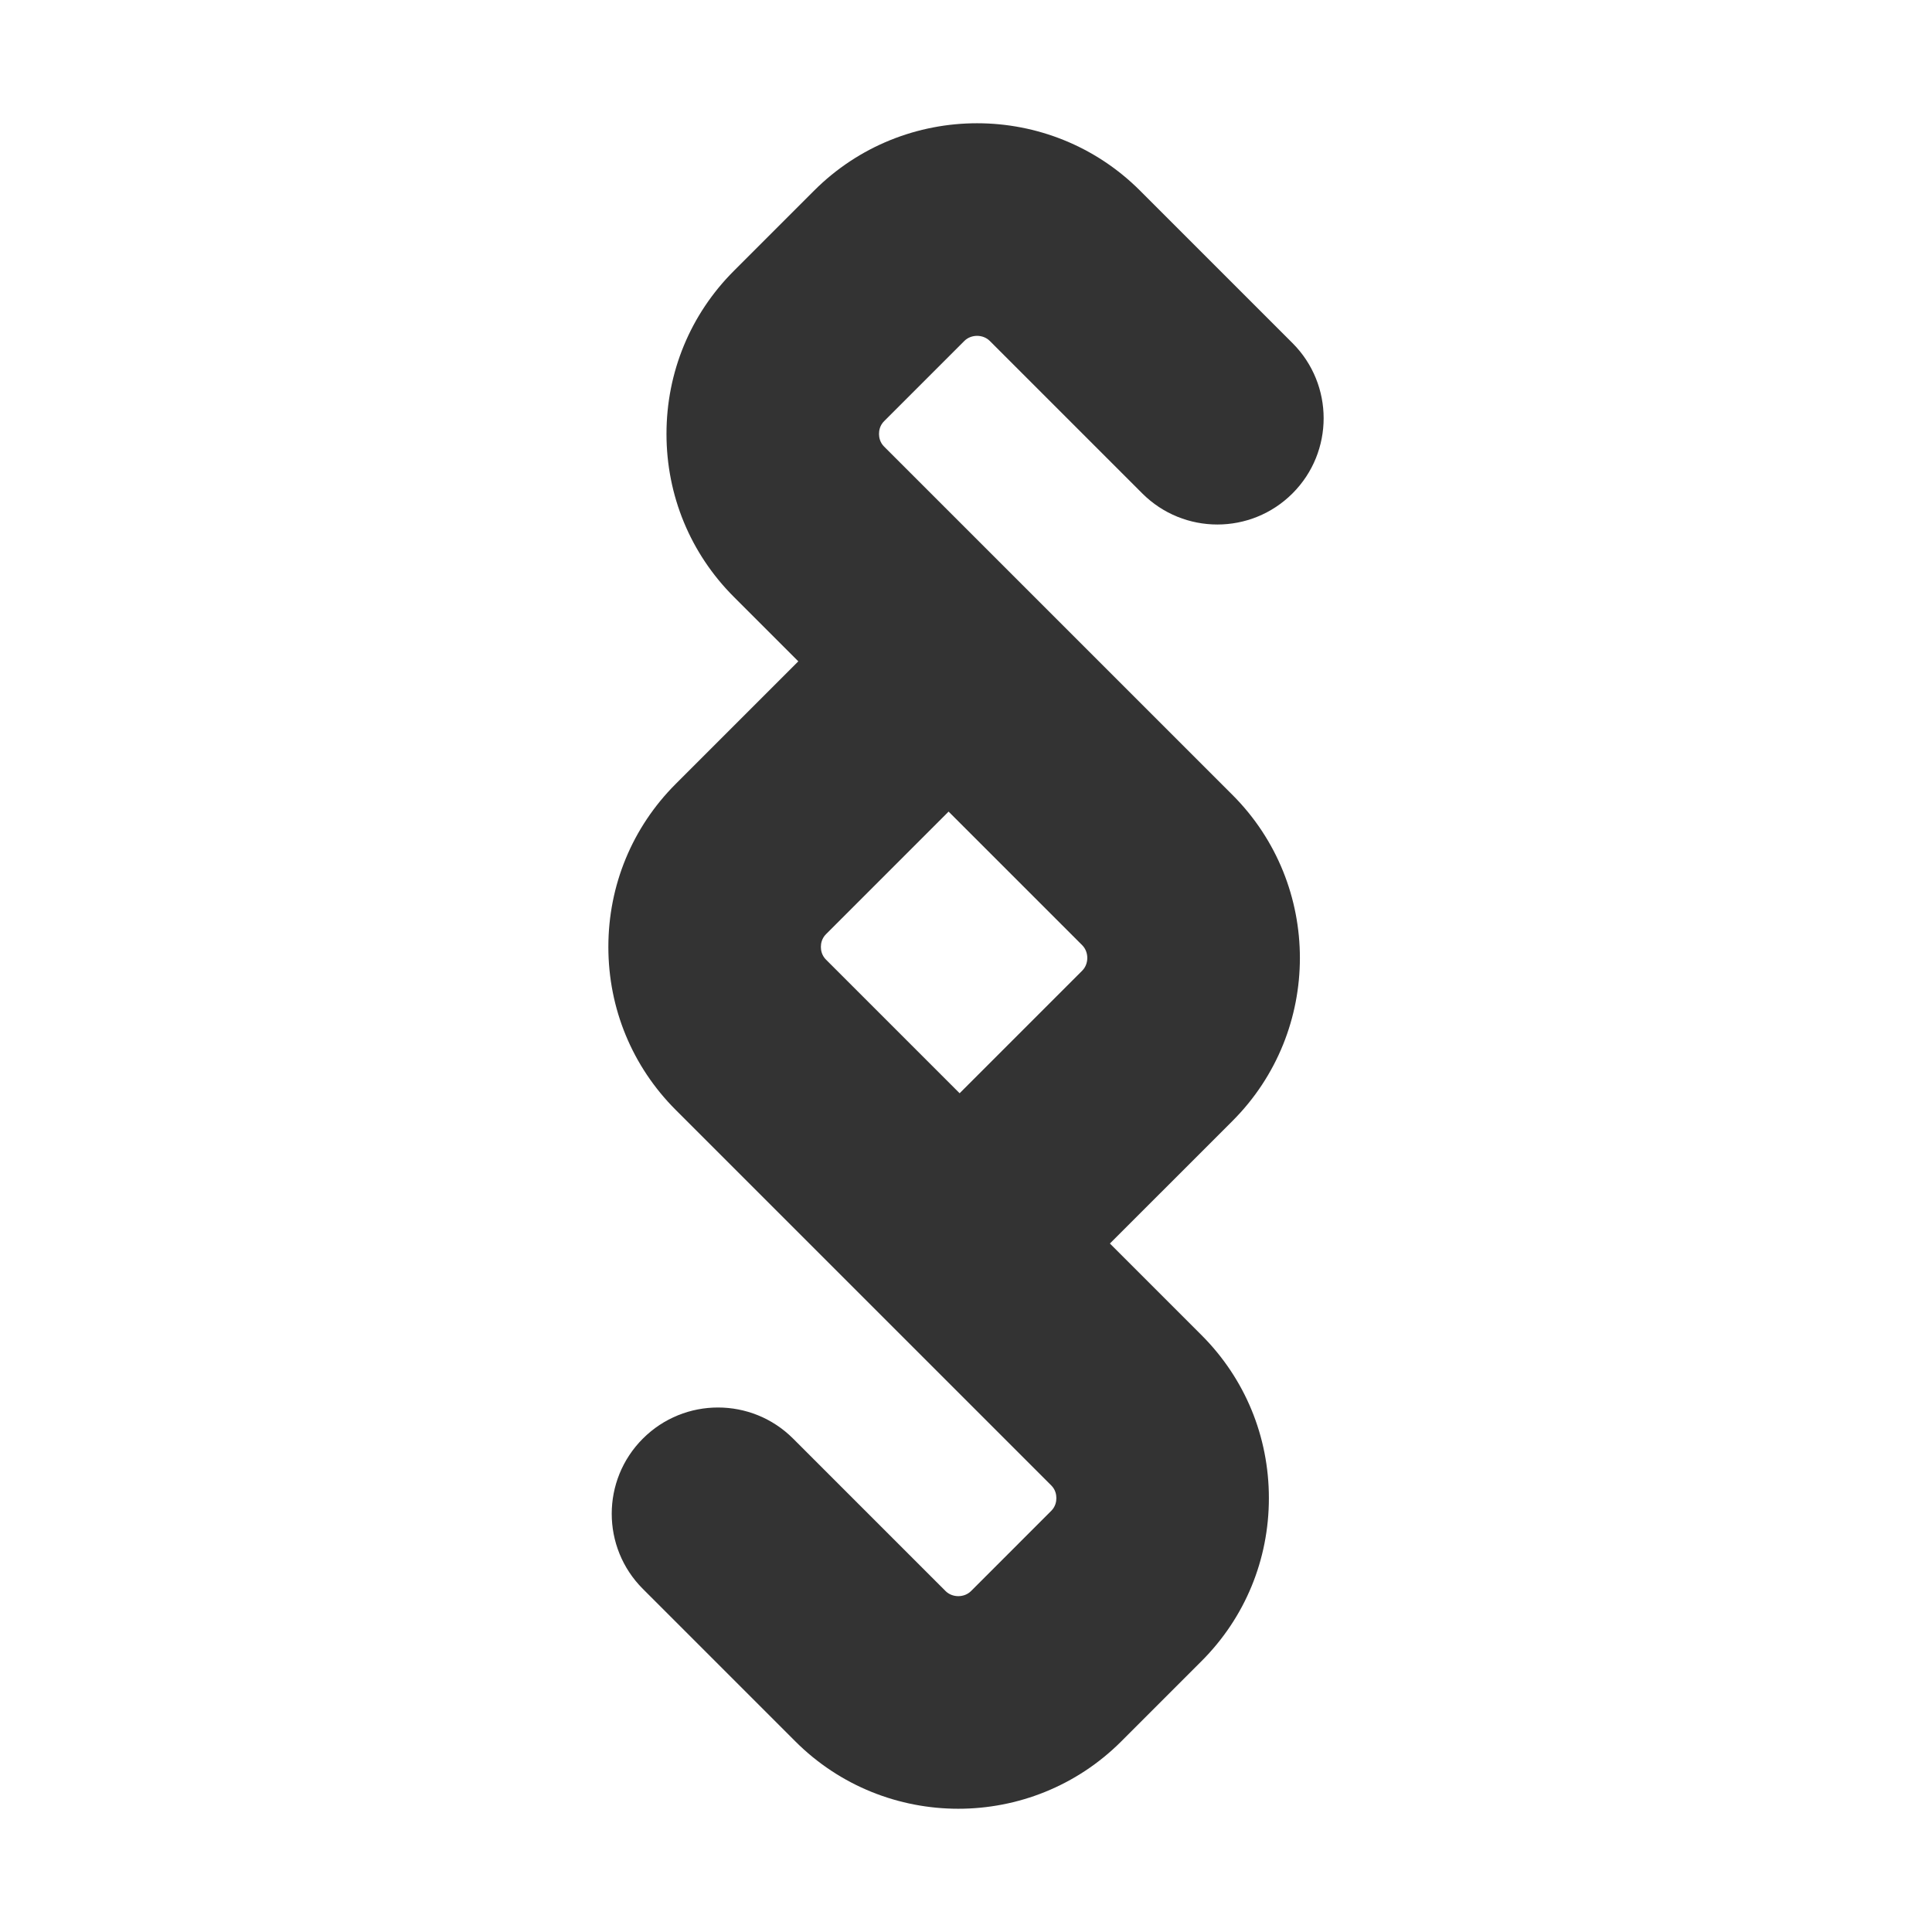
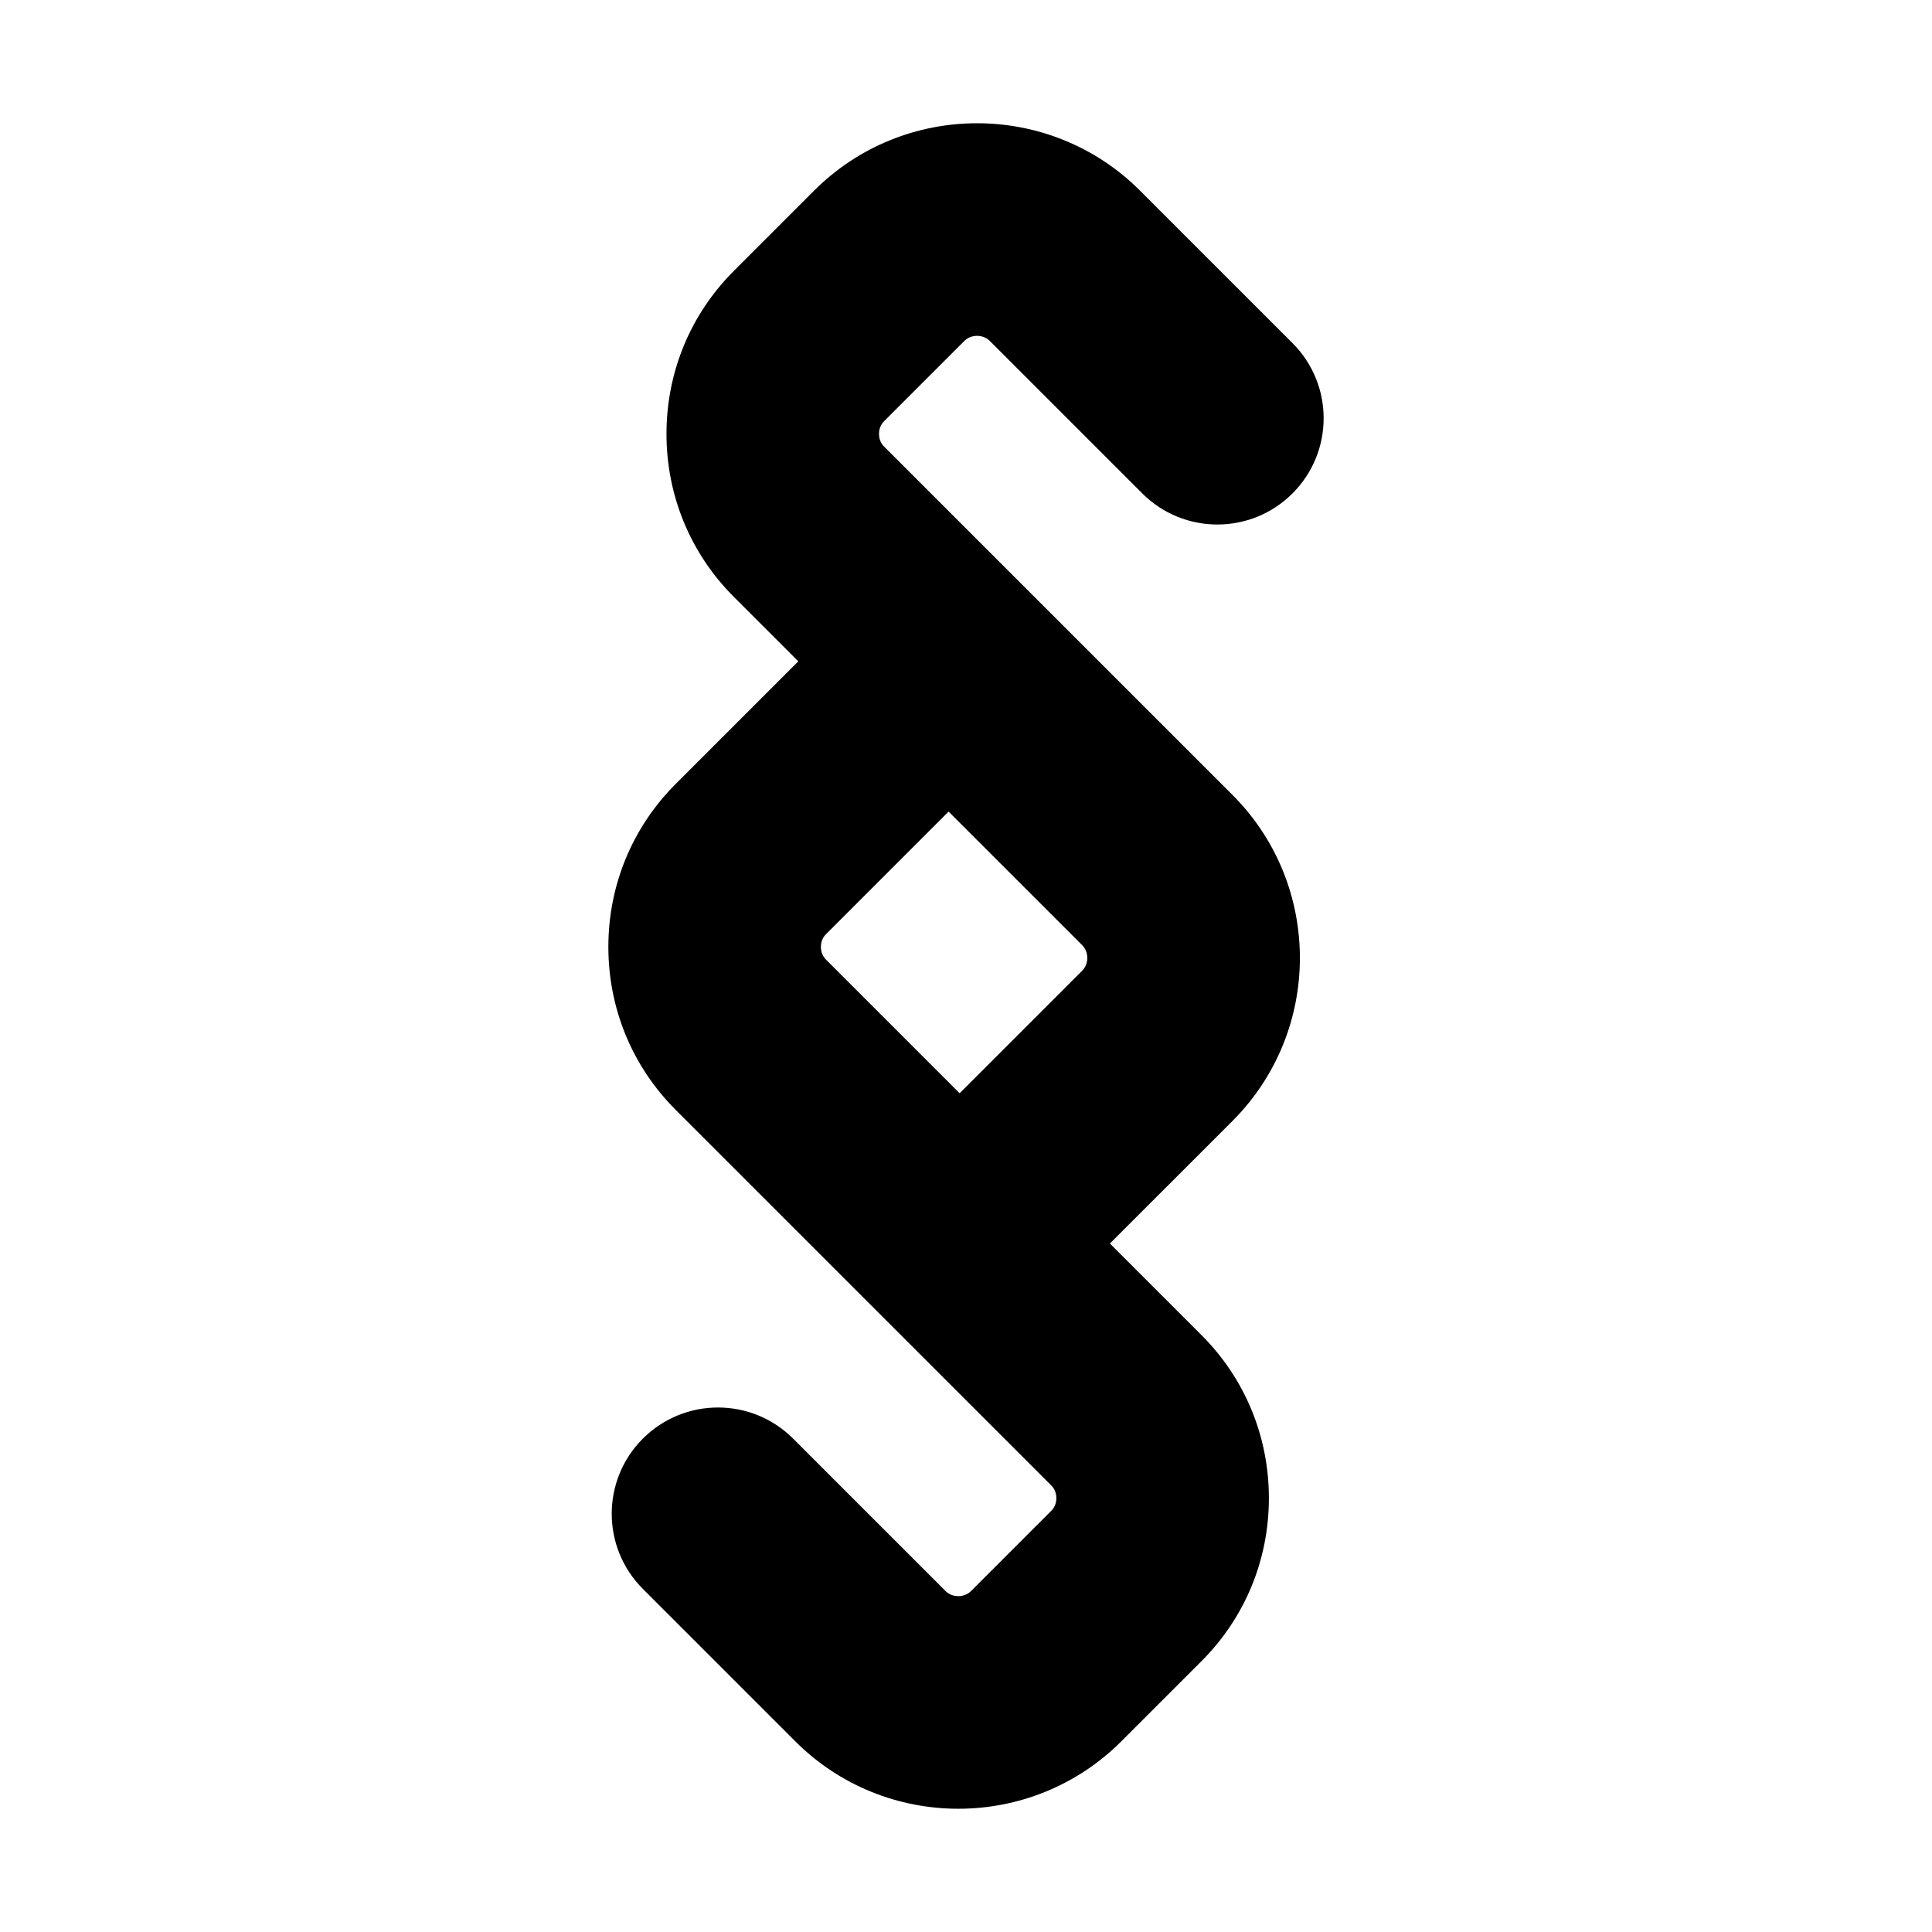
<svg xmlns="http://www.w3.org/2000/svg" id="Layer_1" enable-background="new 0 0 500 500" viewBox="0 0 500 500">
-   <path d="m318.967 205.729-90.155-90.147c-1.096-1.096-1.326-2.396-1.326-3.293s.23-2.197 1.326-3.293l20.76-20.761c1.754-1.755 4.831-1.756 6.586-.001l39.454 39.454c10.739 10.739 28.151 10.739 38.891 0 10.739-10.739 10.74-28.151 0-38.891l-39.454-39.454c-23.26-23.26-61.107-23.26-84.368 0l-20.76 20.761c-11.243 11.243-17.435 26.224-17.435 42.185 0 15.959 6.191 30.94 17.435 42.185l16.681 16.679-31.724 31.723c-11.243 11.243-17.435 26.225-17.435 42.185s6.192 30.941 17.435 42.185l97.183 97.176c1.095 1.095 1.325 2.393 1.325 3.292 0 .896-.23 2.196-1.326 3.292l-20.76 20.762c-1.754 1.755-4.831 1.755-6.585 0l-39.454-39.454c-10.739-10.739-28.151-10.739-38.891 0-10.739 10.739-10.74 28.151 0 38.891l39.454 39.454c11.63 11.63 26.907 17.445 42.184 17.445s30.554-5.815 42.184-17.445l20.76-20.761c11.243-11.243 17.435-26.224 17.435-42.184 0-15.961-6.192-30.941-17.435-42.185l-23.708-23.706 31.726-31.725c23.257-23.263 23.256-61.11-.003-84.369zm-105.199 42.623c-1.095-1.095-1.325-2.395-1.325-3.292s.23-2.197 1.325-3.293l31.726-31.726 34.582 34.579c1.754 1.754 1.753 4.832 0 6.586l-31.726 31.726z" fill="#333" />
+   <path d="m318.967 205.729-90.155-90.147c-1.096-1.096-1.326-2.396-1.326-3.293s.23-2.197 1.326-3.293l20.76-20.761c1.754-1.755 4.831-1.756 6.586-.001l39.454 39.454c10.739 10.739 28.151 10.739 38.891 0 10.739-10.739 10.74-28.151 0-38.891l-39.454-39.454c-23.26-23.26-61.107-23.26-84.368 0l-20.76 20.761c-11.243 11.243-17.435 26.224-17.435 42.185 0 15.959 6.191 30.94 17.435 42.185l16.681 16.679-31.724 31.723c-11.243 11.243-17.435 26.225-17.435 42.185s6.192 30.941 17.435 42.185l97.183 97.176c1.095 1.095 1.325 2.393 1.325 3.292 0 .896-.23 2.196-1.326 3.292l-20.76 20.762c-1.754 1.755-4.831 1.755-6.585 0l-39.454-39.454c-10.739-10.739-28.151-10.739-38.891 0-10.739 10.739-10.74 28.151 0 38.891l39.454 39.454c11.63 11.63 26.907 17.445 42.184 17.445s30.554-5.815 42.184-17.445l20.76-20.761c11.243-11.243 17.435-26.224 17.435-42.184 0-15.961-6.192-30.941-17.435-42.185l-23.708-23.706 31.726-31.725c23.257-23.263 23.256-61.11-.003-84.369zm-105.199 42.623c-1.095-1.095-1.325-2.395-1.325-3.292s.23-2.197 1.325-3.293l31.726-31.726 34.582 34.579c1.754 1.754 1.753 4.832 0 6.586l-31.726 31.726z" fill="currentColor" />
</svg>
